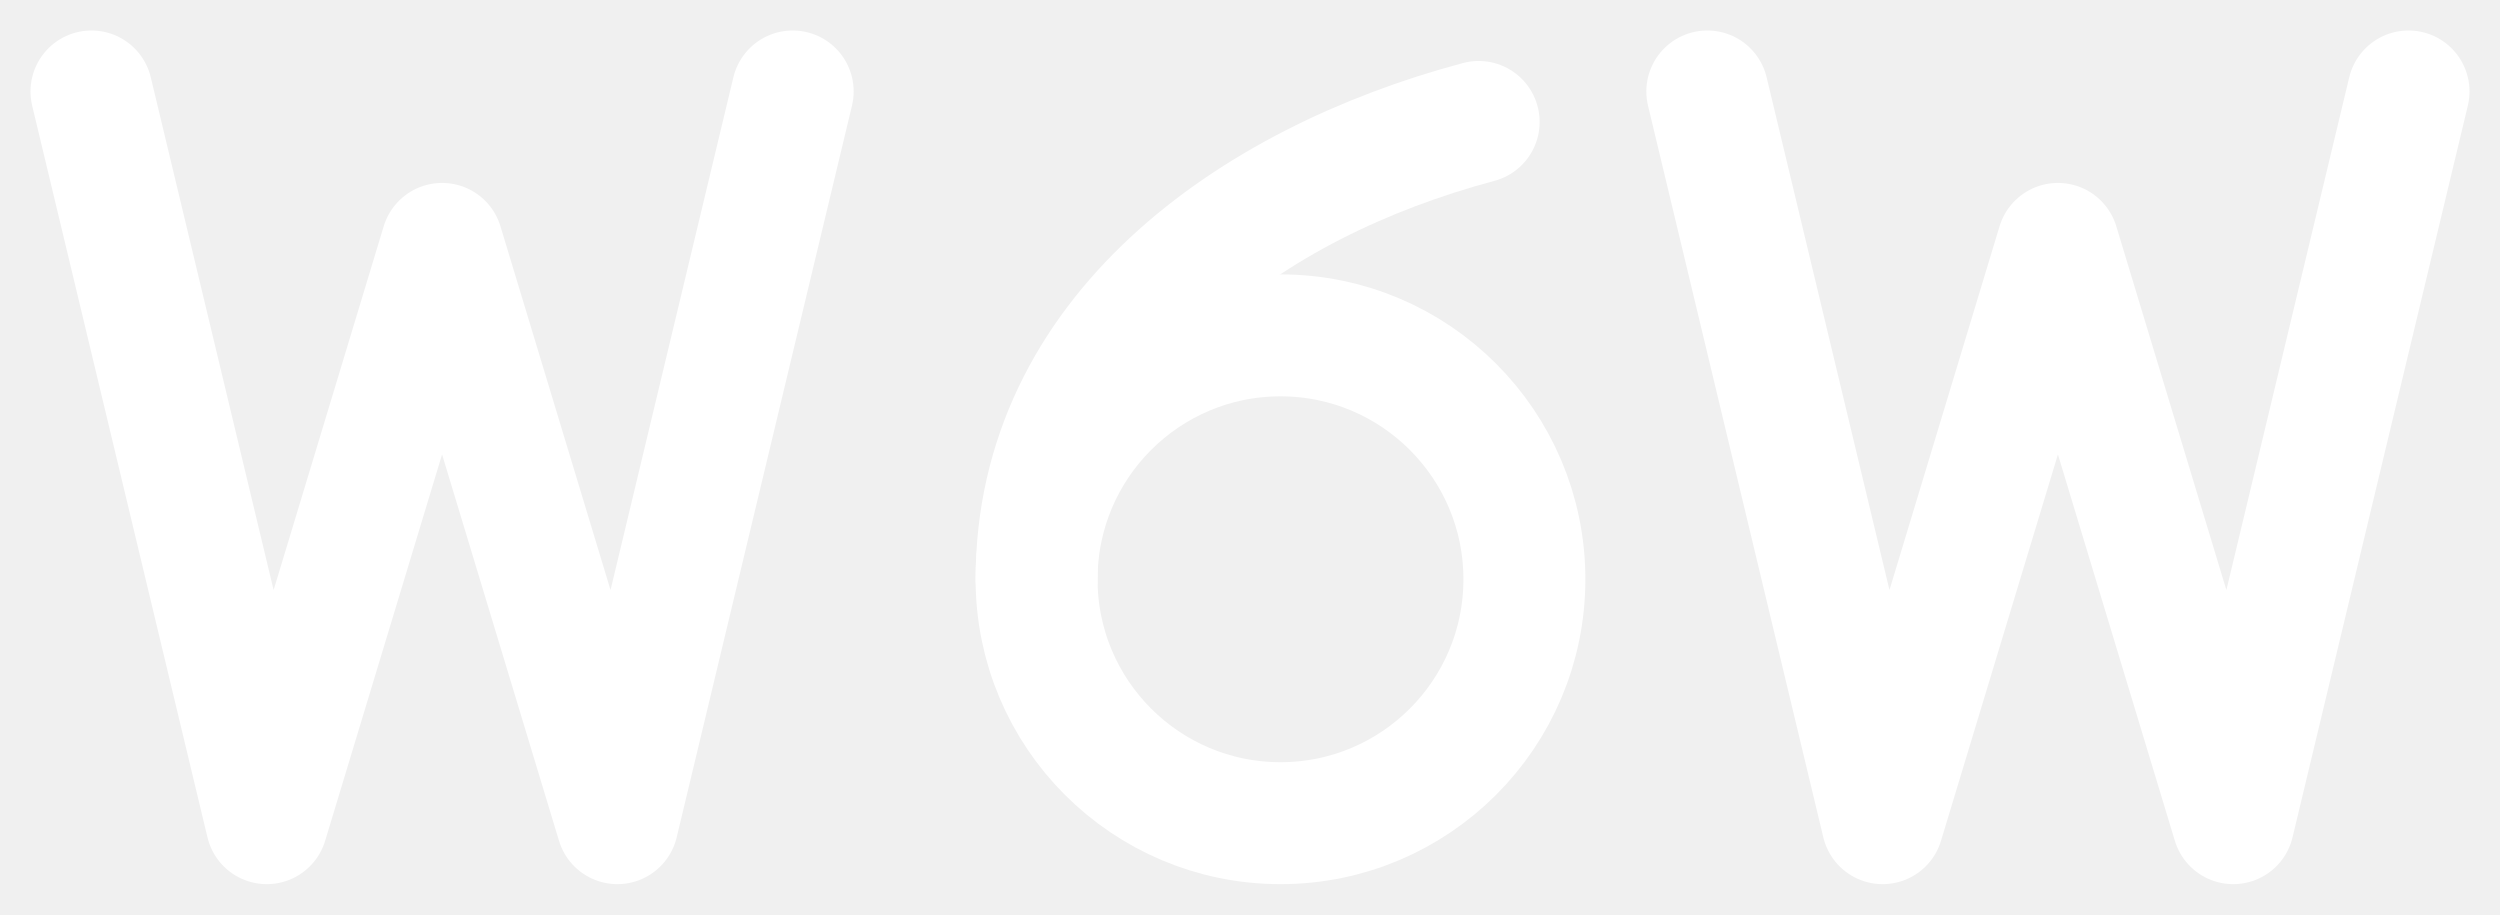
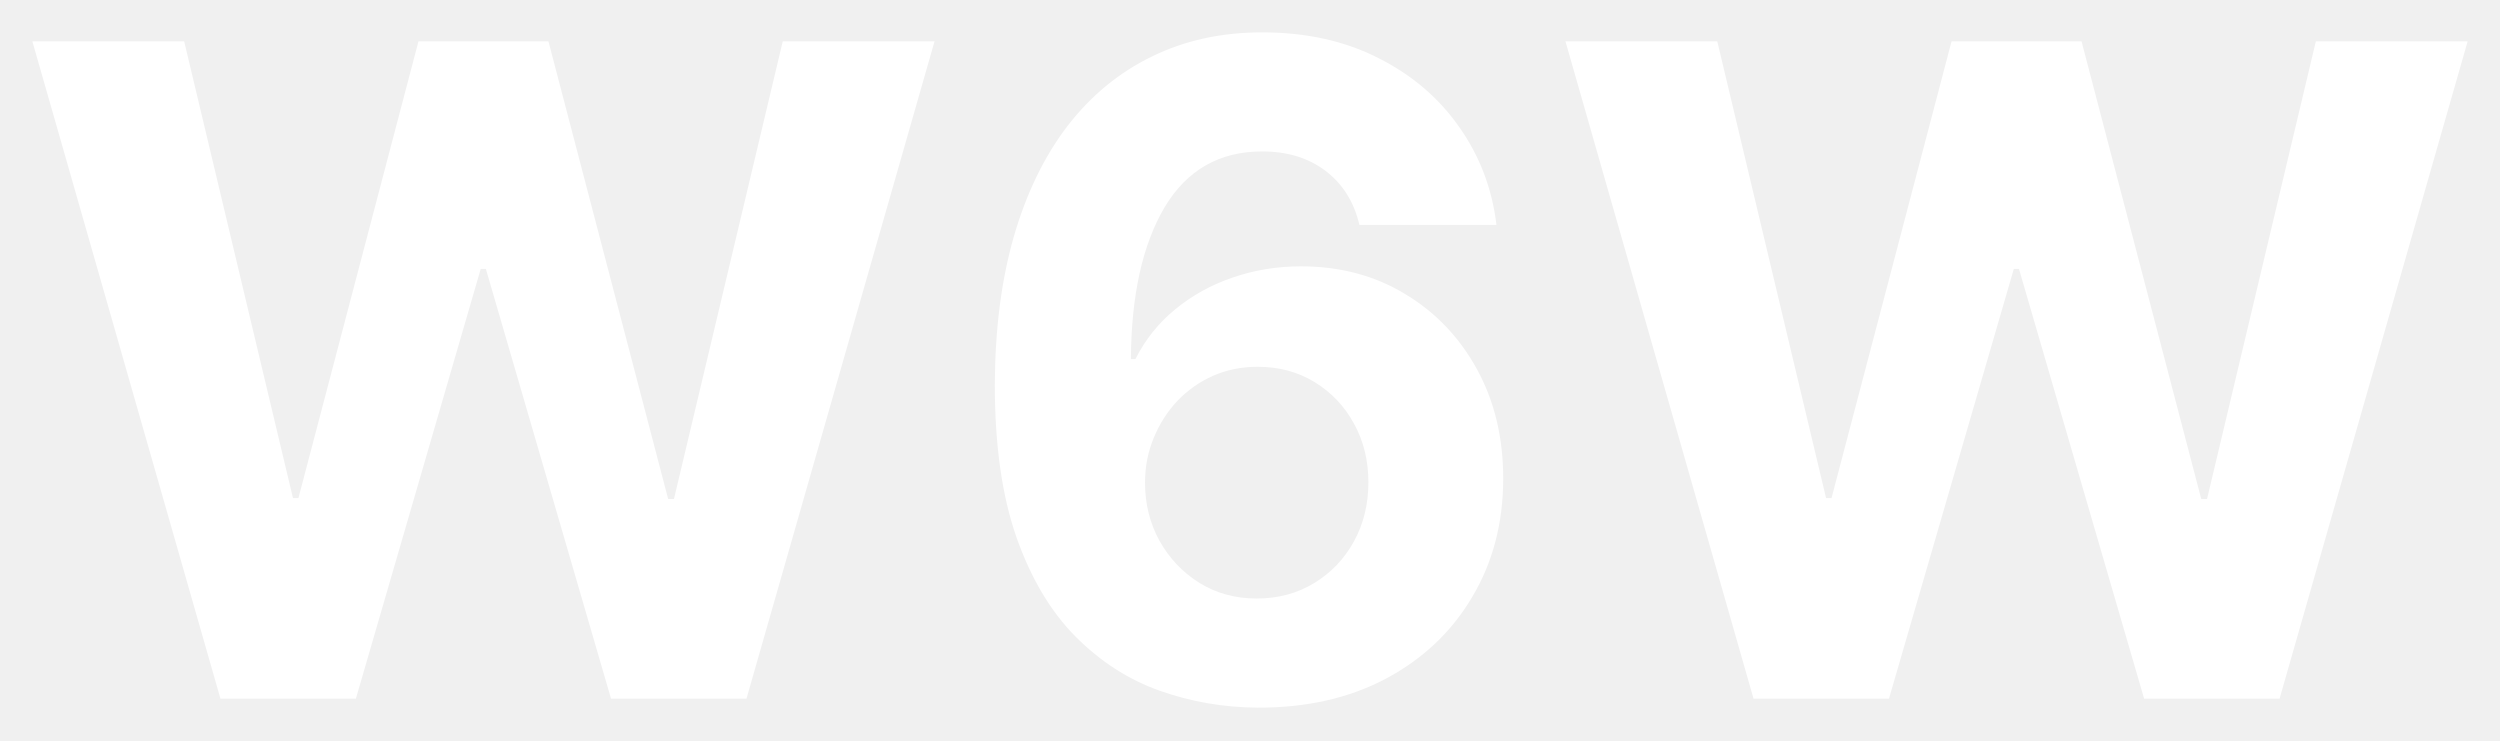
- <svg xmlns="http://www.w3.org/2000/svg" viewBox="-6 -6 164 60" width="164" height="60" role="img" aria-label="w6w">
-   <g fill="none" stroke="#FFFFFF" stroke-width="8" stroke-linecap="round" stroke-linejoin="round">
-     <path d="M0 0 L11.5 48 L23 10 L34.5 48 L46 0" />
-     <path d="M91 2 C 76 6, 62 16, 62 32" />
-     <circle cx="78" cy="32" r="16" />
-     <path d="M106 0 L117.5 48 L129 10 L140.5 48 L152 0" />
-   </g>
+ <svg xmlns="http://www.w3.org/2000/svg" viewBox="-16 -16 1236.03 365.867" width="1236.03" height="365.87" role="img" aria-label="w6w">
+   <path fill="#FFFFFF" transform="translate(-676.41,-177.578)" d="M769.397 507L676.41 182.021H751.466L805.259 407.824H807.957L867.304 182.021H931.57L990.758 408.3H993.614L1047.41 182.021H1122.46L1029.48 507H962.512L900.627 294.526H898.088L836.361 507H769.397ZM1282.06 511.443C1265.34 511.337 1249.21 508.534 1233.66 503.033C1218.21 497.532 1204.36 488.593 1192.08 476.216C1179.81 463.839 1170.08 447.442 1162.89 427.025C1155.8 406.608 1152.26 381.536 1152.26 351.81C1152.36 324.517 1155.48 300.132 1161.62 278.658C1167.86 257.077 1176.75 238.776 1188.28 223.754C1199.91 208.732 1213.82 197.307 1230.01 189.479C1246.19 181.545 1264.34 177.578 1284.44 177.578C1306.12 177.578 1325.27 181.809 1341.88 190.272C1358.49 198.629 1371.82 210.002 1381.87 224.389C1392.02 238.776 1398.16 254.908 1400.27 272.786H1332.52C1329.87 261.467 1324.32 252.581 1315.86 246.128C1307.39 239.675 1296.92 236.448 1284.44 236.448C1263.28 236.448 1247.2 245.652 1236.2 264.059C1225.3 282.466 1219.75 307.485 1219.54 339.115H1221.76C1226.62 329.489 1233.18 321.29 1241.43 314.52C1249.79 307.643 1259.26 302.407 1269.84 298.81C1280.52 295.108 1291.79 293.256 1303.64 293.256C1322.89 293.256 1340.03 297.805 1355.05 306.903C1370.07 315.895 1381.92 328.272 1390.59 344.034C1399.27 359.797 1403.61 377.833 1403.61 398.145C1403.61 420.148 1398.48 439.719 1388.21 456.857C1378.06 473.994 1363.83 487.429 1345.53 497.162C1327.33 506.788 1306.18 511.549 1282.06 511.443ZM1281.74 457.491C1292.32 457.491 1301.79 454.953 1310.14 449.875C1318.5 444.797 1325.06 437.921 1329.82 429.246C1334.58 420.572 1336.96 410.839 1336.96 400.049C1336.96 389.258 1334.58 379.579 1329.82 371.01C1325.17 362.441 1318.71 355.618 1310.46 350.54C1302.21 345.462 1292.79 342.924 1282.22 342.924C1274.28 342.924 1266.93 344.405 1260.16 347.367C1253.49 350.329 1247.62 354.454 1242.55 359.744C1237.57 365.033 1233.66 371.169 1230.8 378.151C1227.95 385.027 1226.52 392.379 1226.52 400.207C1226.52 410.68 1228.9 420.254 1233.66 428.929C1238.53 437.603 1245.08 444.532 1253.34 449.716C1261.69 454.9 1271.16 457.491 1281.74 457.491ZM1527.38 507L1434.39 182.021H1509.45L1563.24 407.824H1565.94L1625.28 182.021H1689.55L1748.74 408.3H1751.59L1805.39 182.021H1880.44L1787.46 507H1720.49L1658.61 294.526H1656.07L1594.34 507H1527.38Z" />
</svg>
